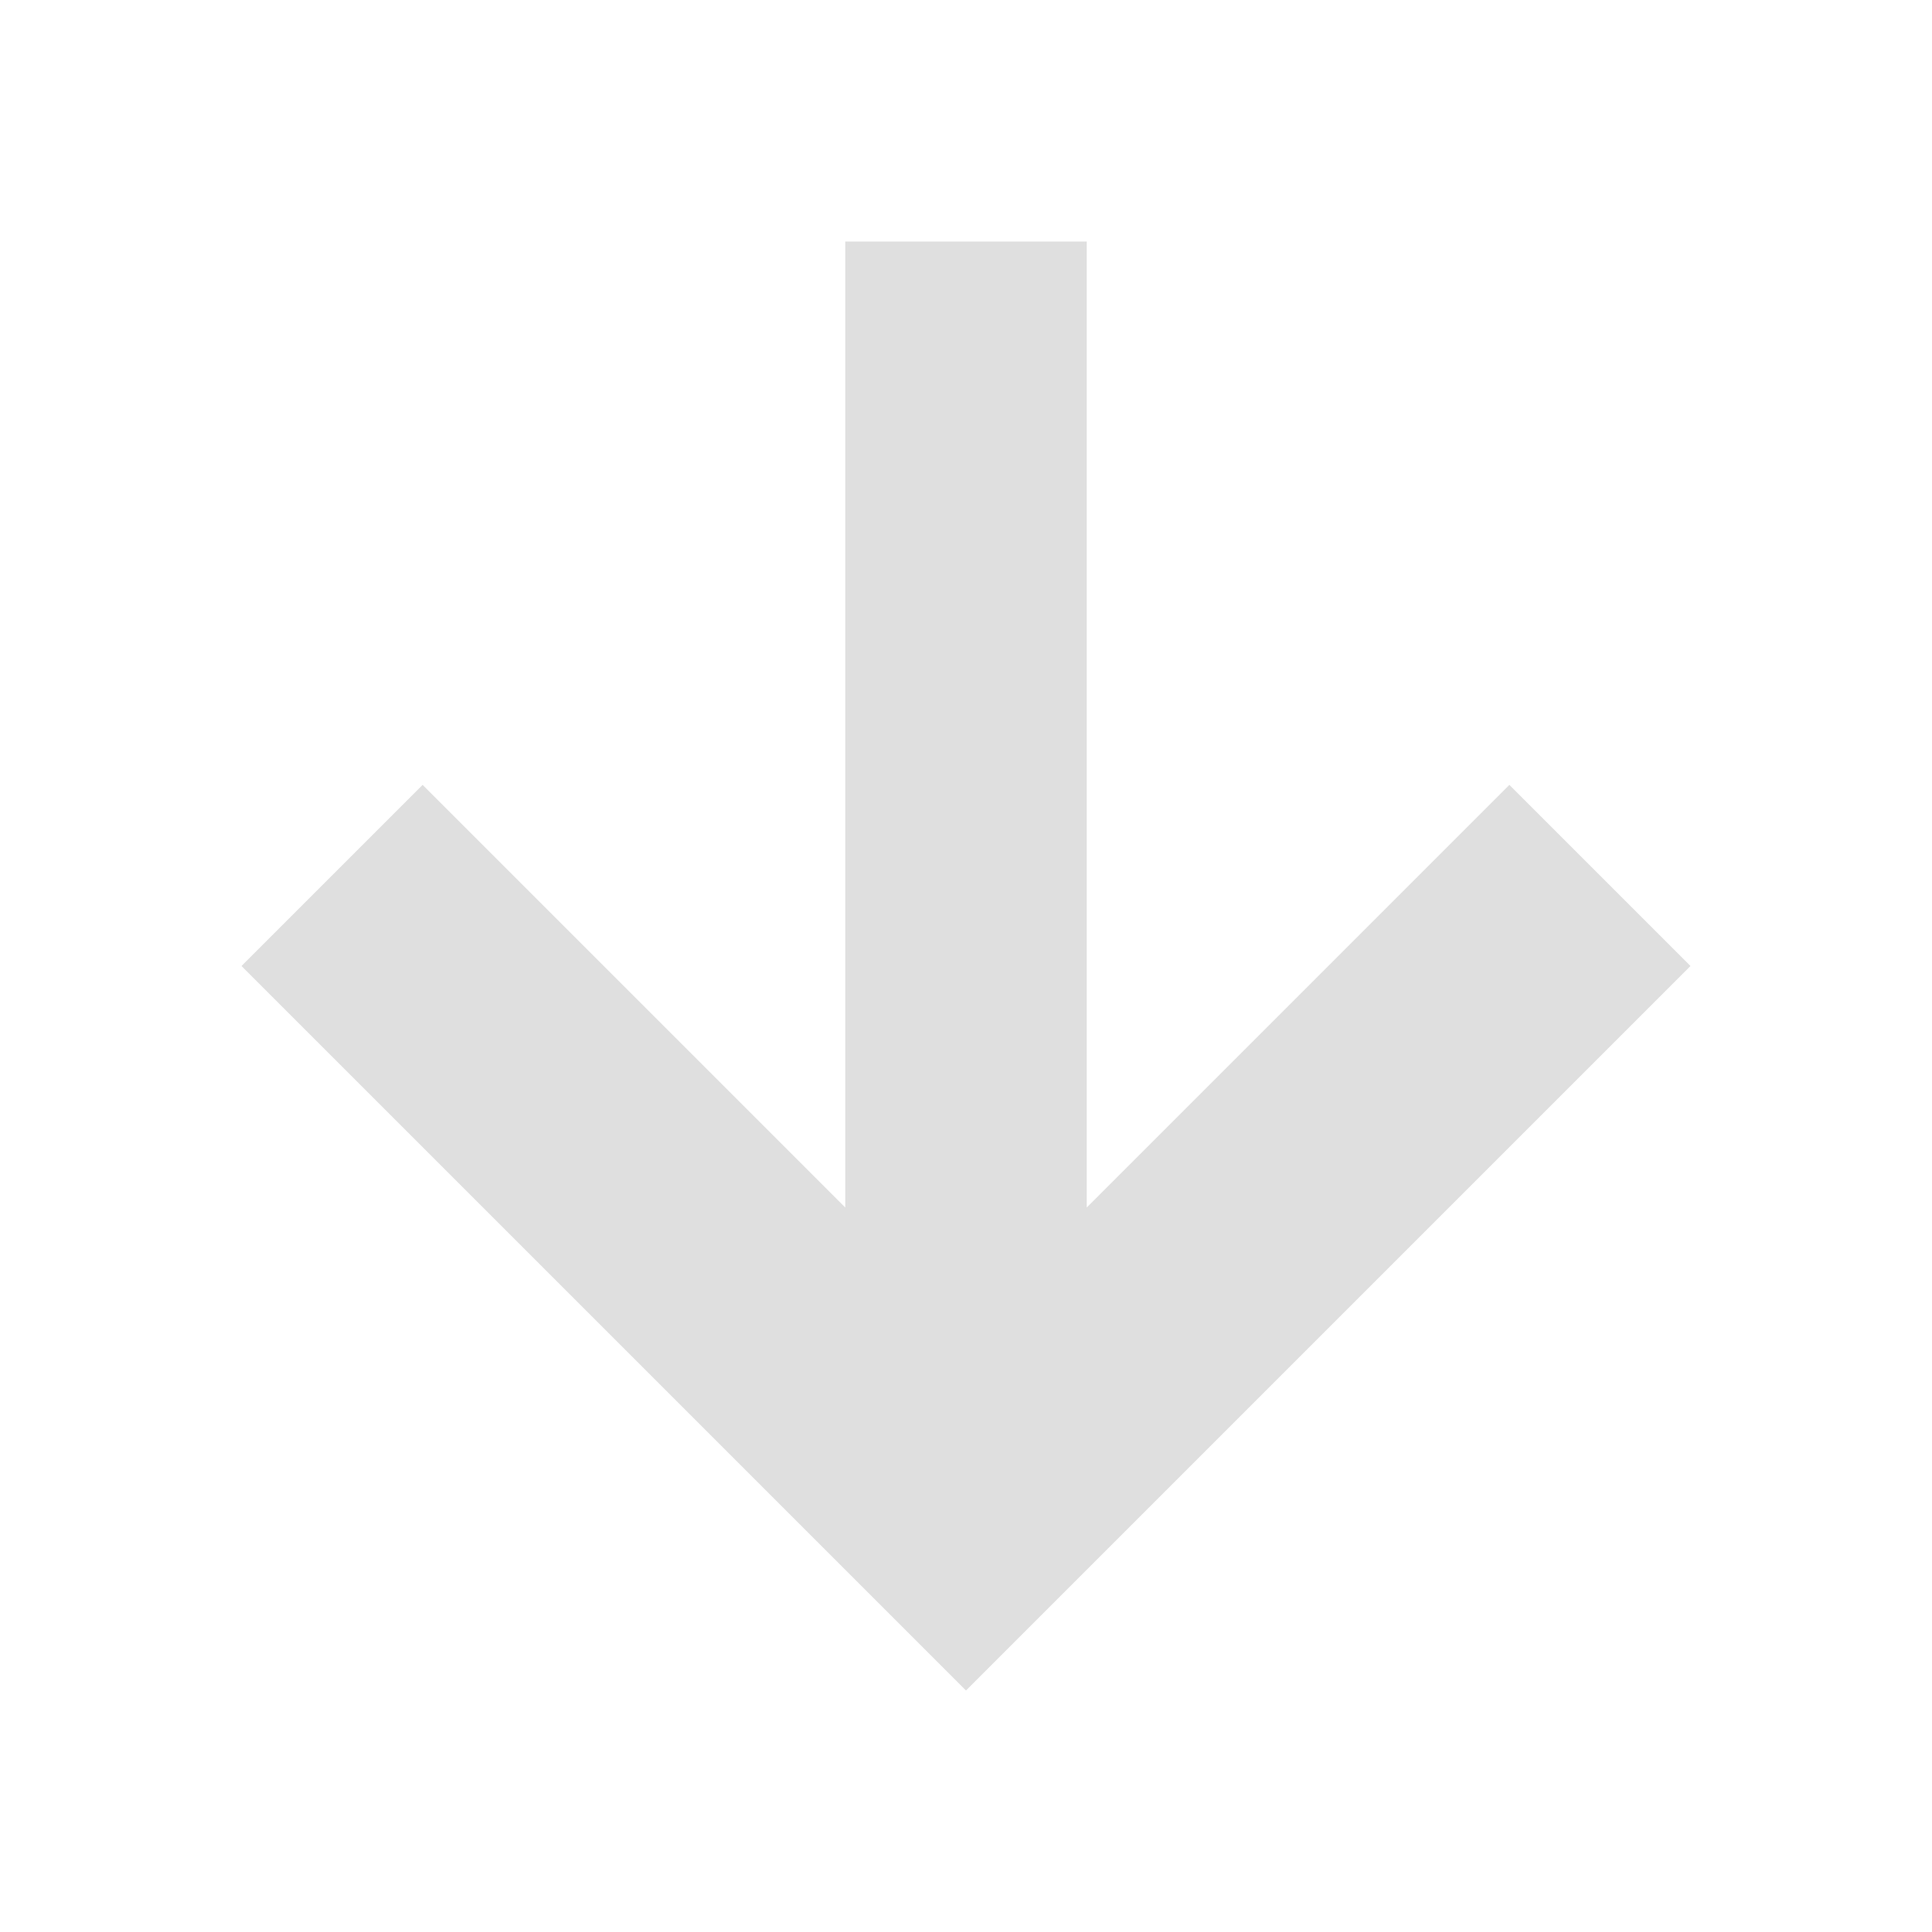
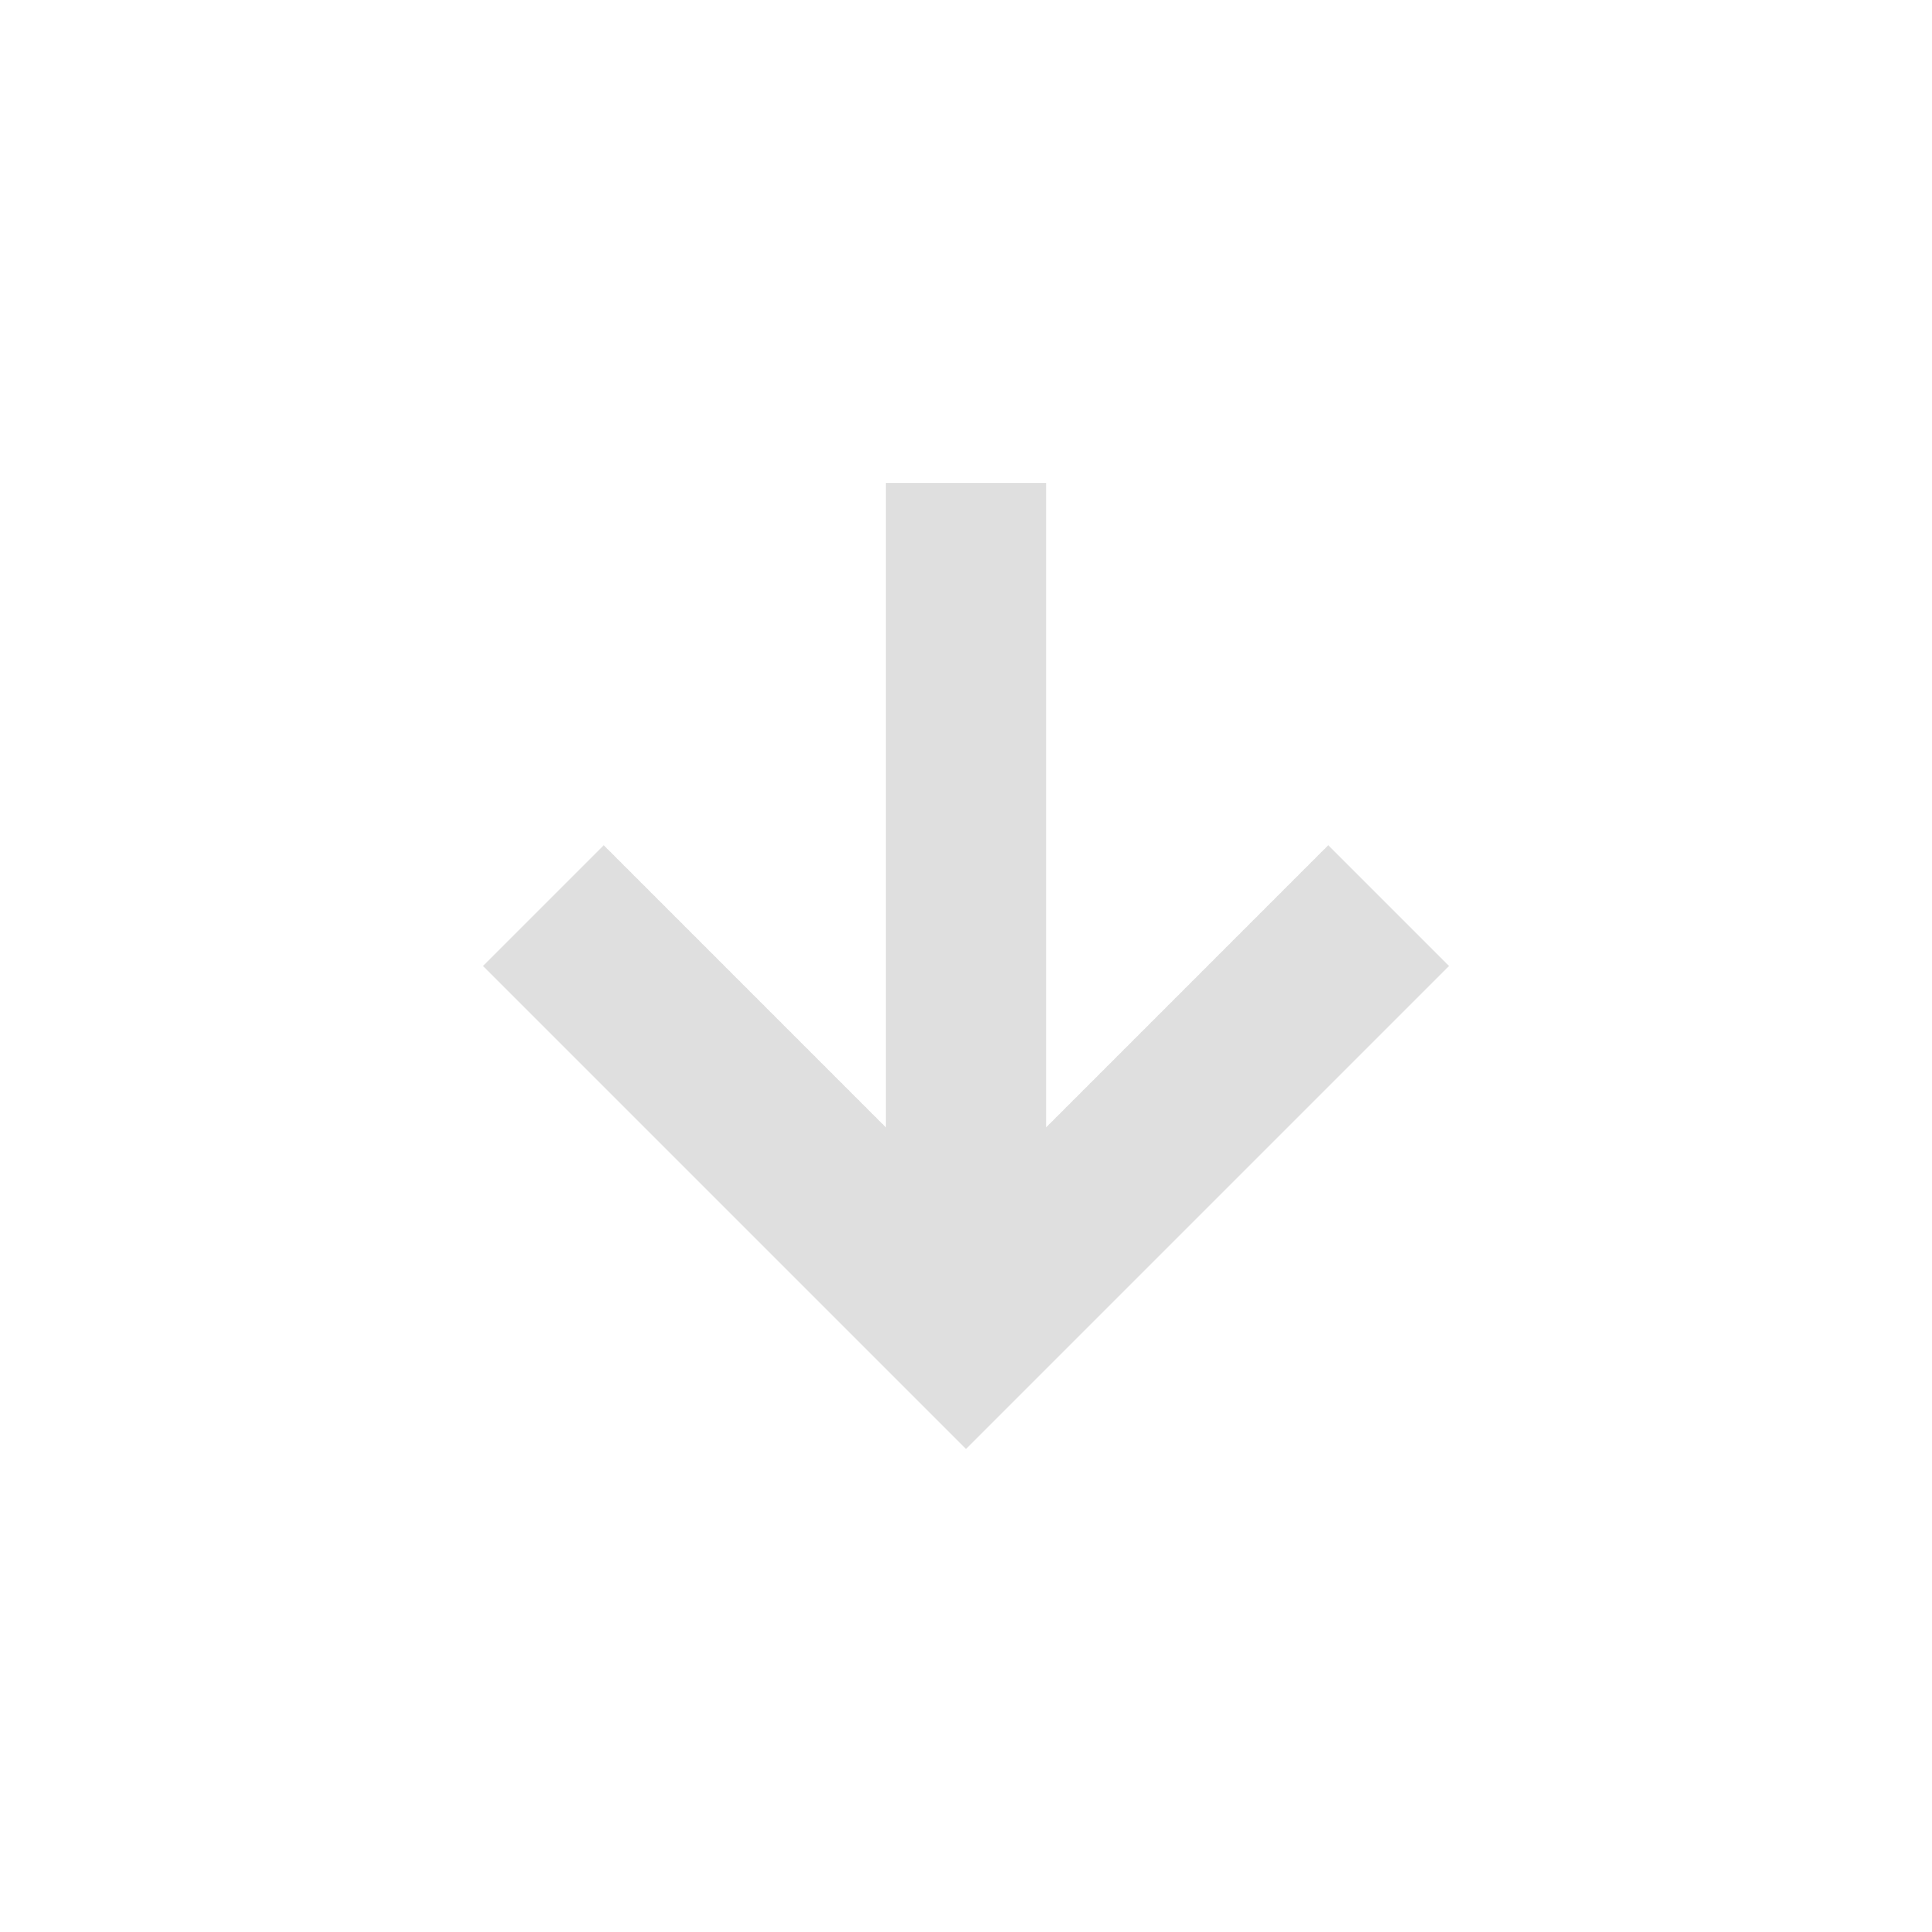
- <svg xmlns="http://www.w3.org/2000/svg" width="16" height="16" version="1.1">
+ <svg xmlns="http://www.w3.org/2000/svg" width="24" height="24" version="1.1">
  <defs>
    <style id="current-color-scheme" type="text/css">
   .ColorScheme-Text { color:#dfdfdf; } .ColorScheme-Highlight { color:#4285f4; } .ColorScheme-NeutralText { color:#ff9800; } .ColorScheme-PositiveText { color:#4caf50; } .ColorScheme-NegativeText { color:#f44336; }
  </style>
  </defs>
-   <path style="fill:currentColor" class="ColorScheme-Text" d="M 7,2 V 10 L 3.5,6.5 2,8 8,14 14,8 12.5,6.5 9,10 V 2 Z" />
+   <g transform="matrix(1,0,0,1,4,4)">
+     <path class="ColorScheme-Text" d="M 7,2 V 10 L 3.5,6.5 2,8 8,14 14,8 12.5,6.5 9,10 V 2 Z" style="fill:currentColor" />
+   </g>
</svg>
